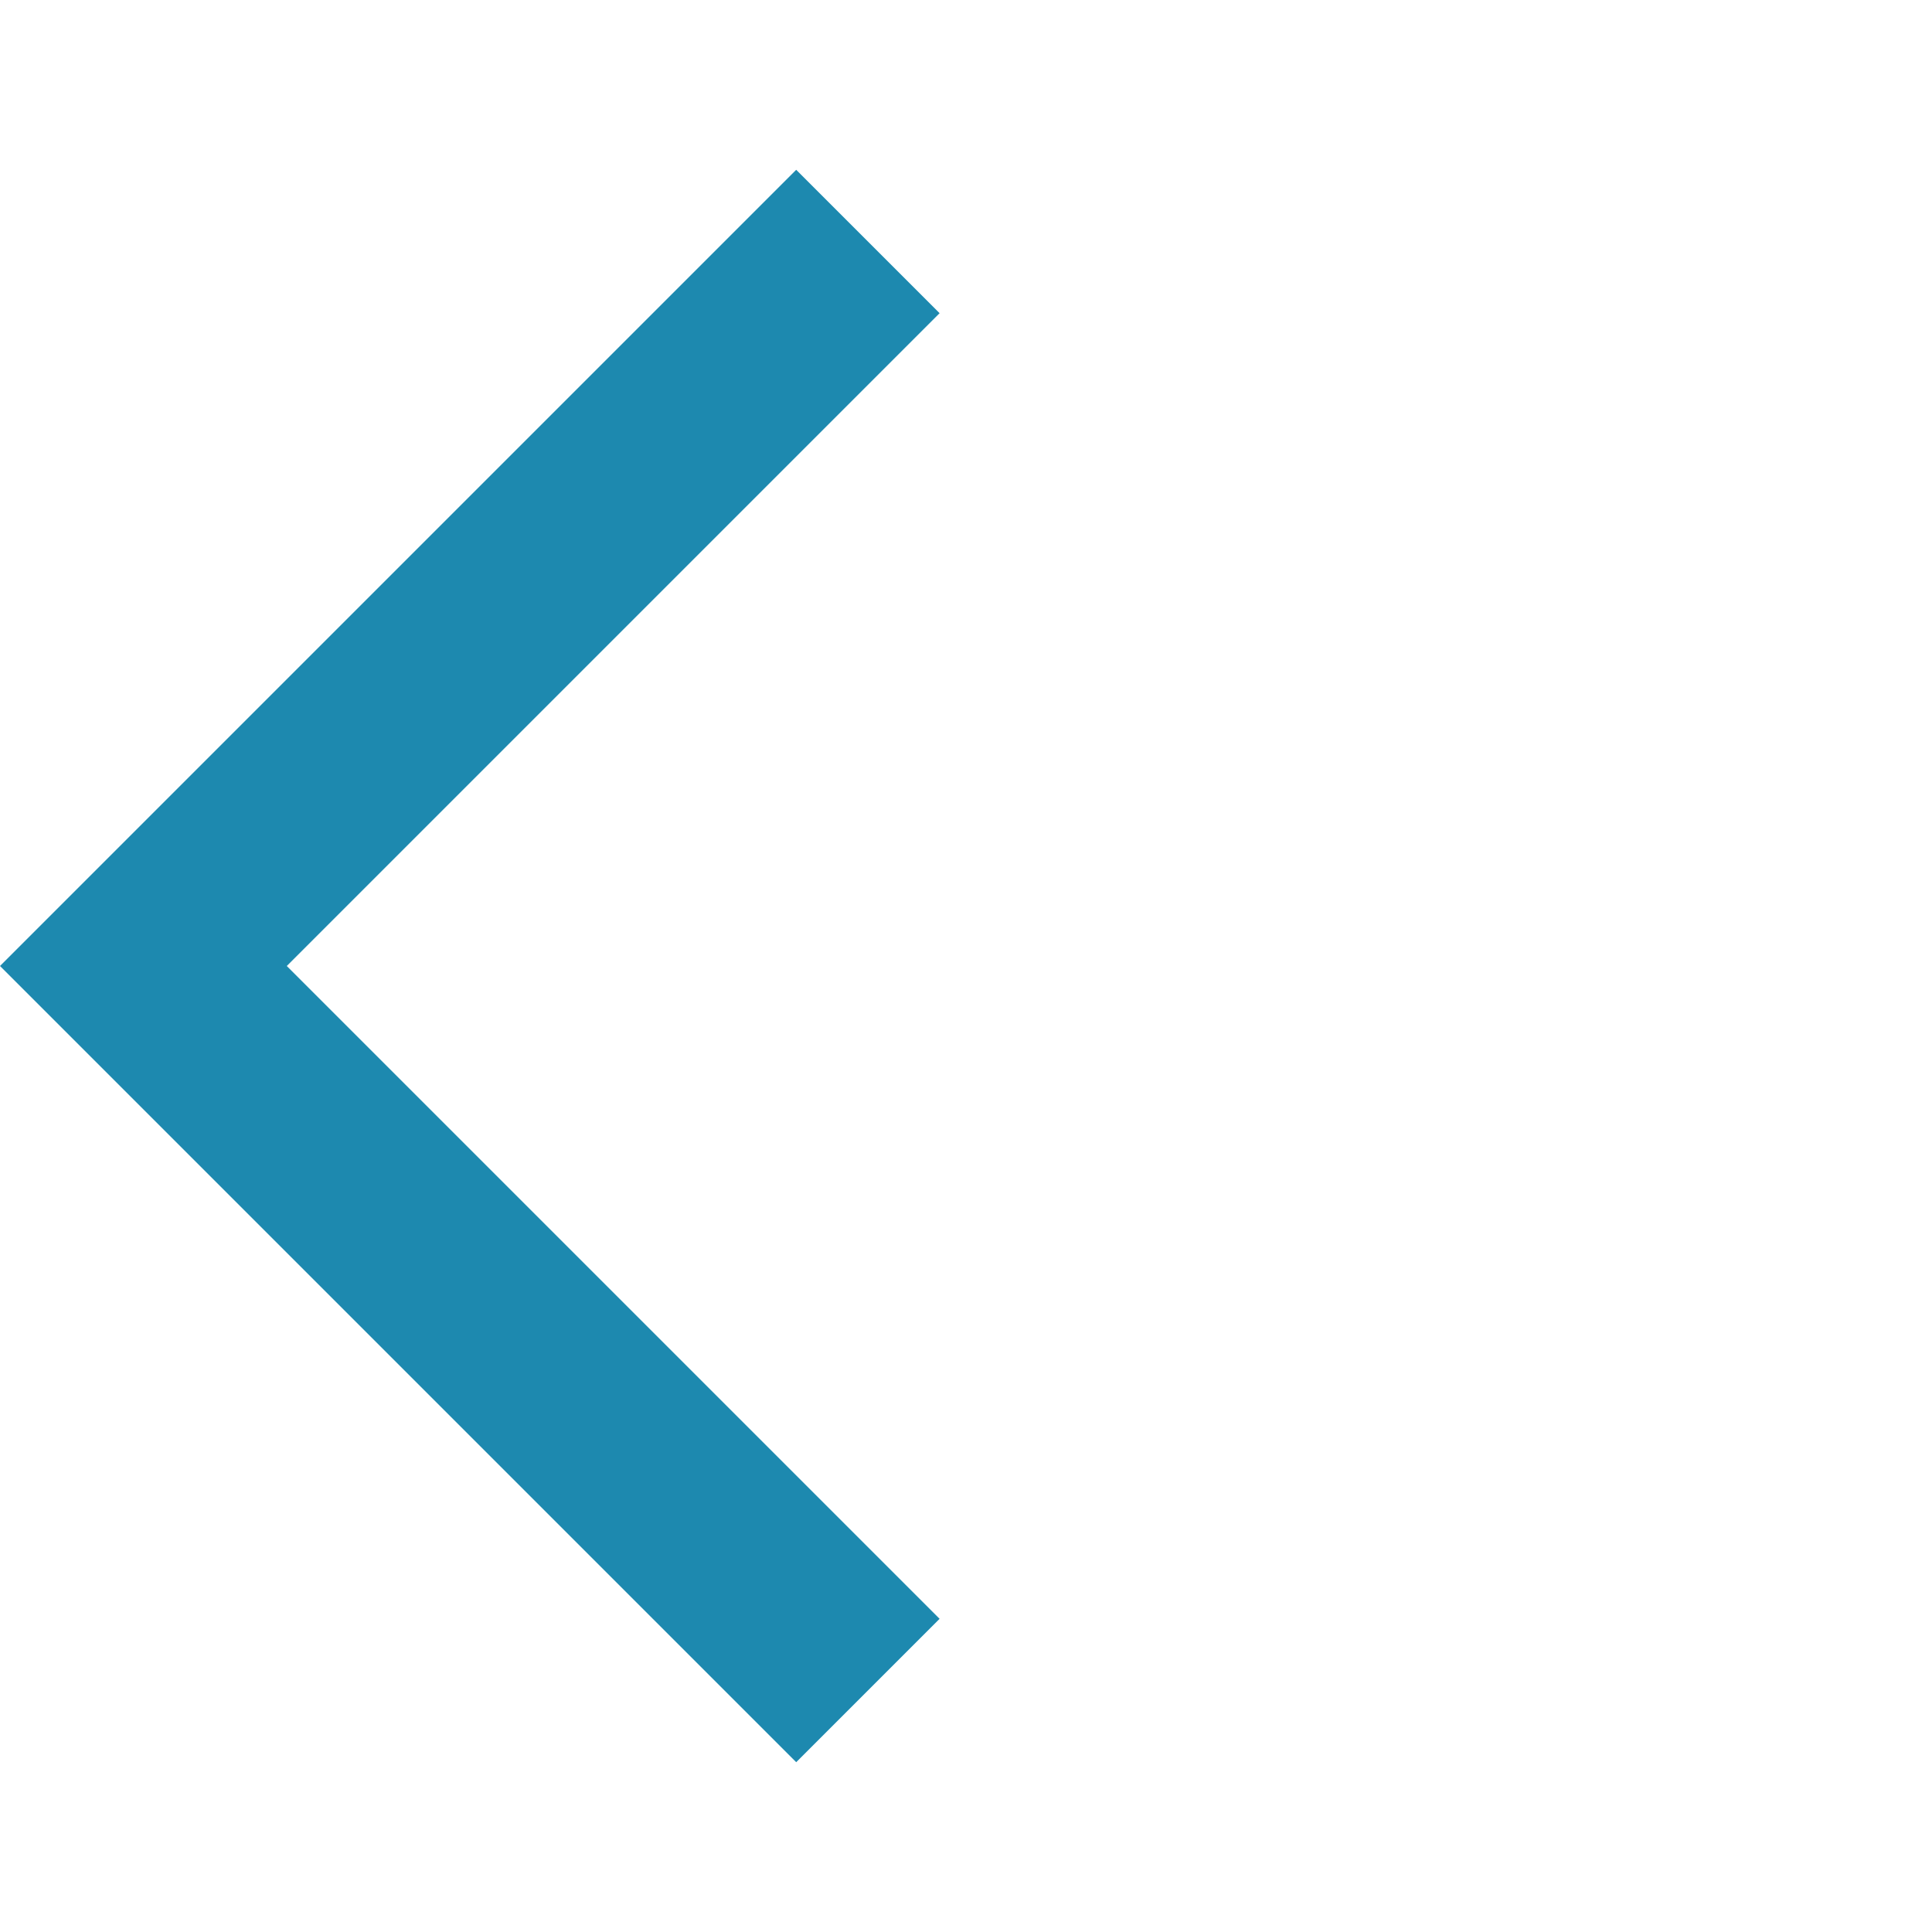
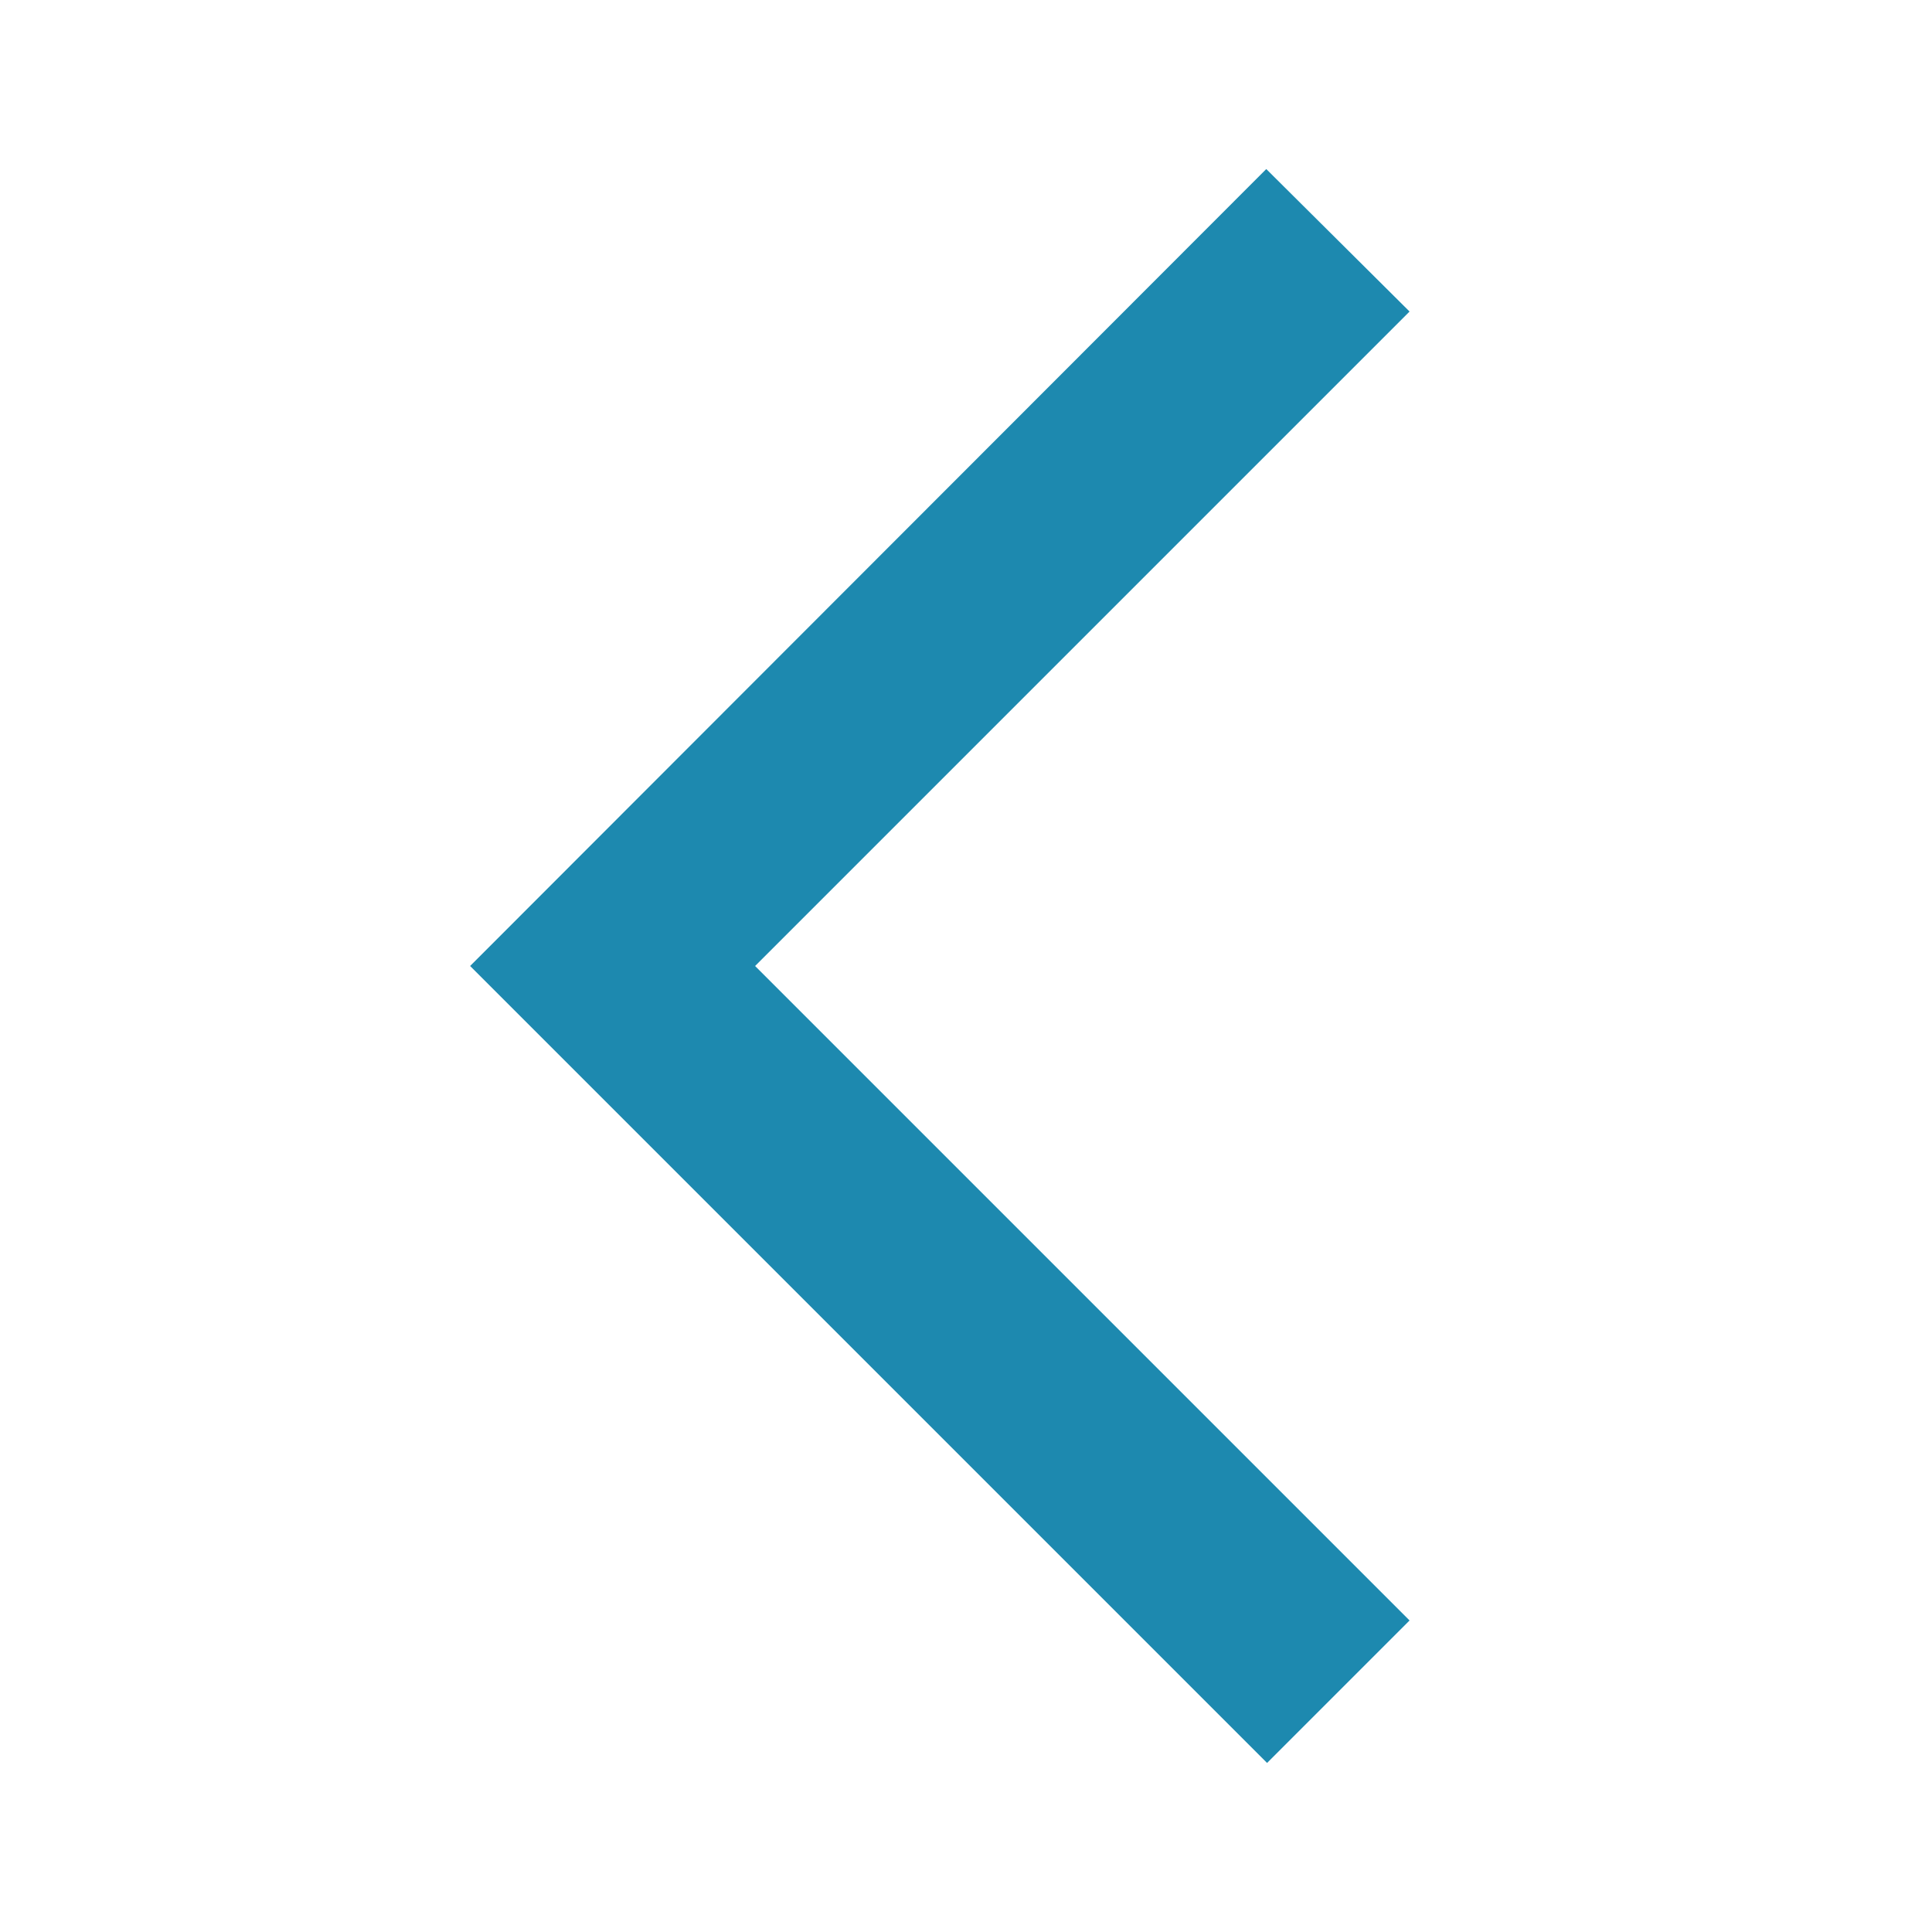
- <svg xmlns="http://www.w3.org/2000/svg" version="1.1" width="24" height="24" viewBox="0 0 24 24" data-tags="arrow_back_ios">
-   <g fill="#444" transform="scale(0.0234375 0.0234375)">
-     <path fill="#1D89AF" d="M498 166l-346 346 346 346-76 76-422-422 422-422z" />
-   </g>
+ <svg xmlns="http://www.w3.org/2000/svg" height="24px" viewBox="0 0 24 24" width="24px" fill="#1D89AF">
+   <path d="M0 0h24v24H0V0z" fill="none" opacity=".87" />
+   <path d="M17.51 3.87L15.73 2.1 5.84 12l9.9 9.9 1.77-1.77L9.38 12l8.13-8.13z" />
</svg>
